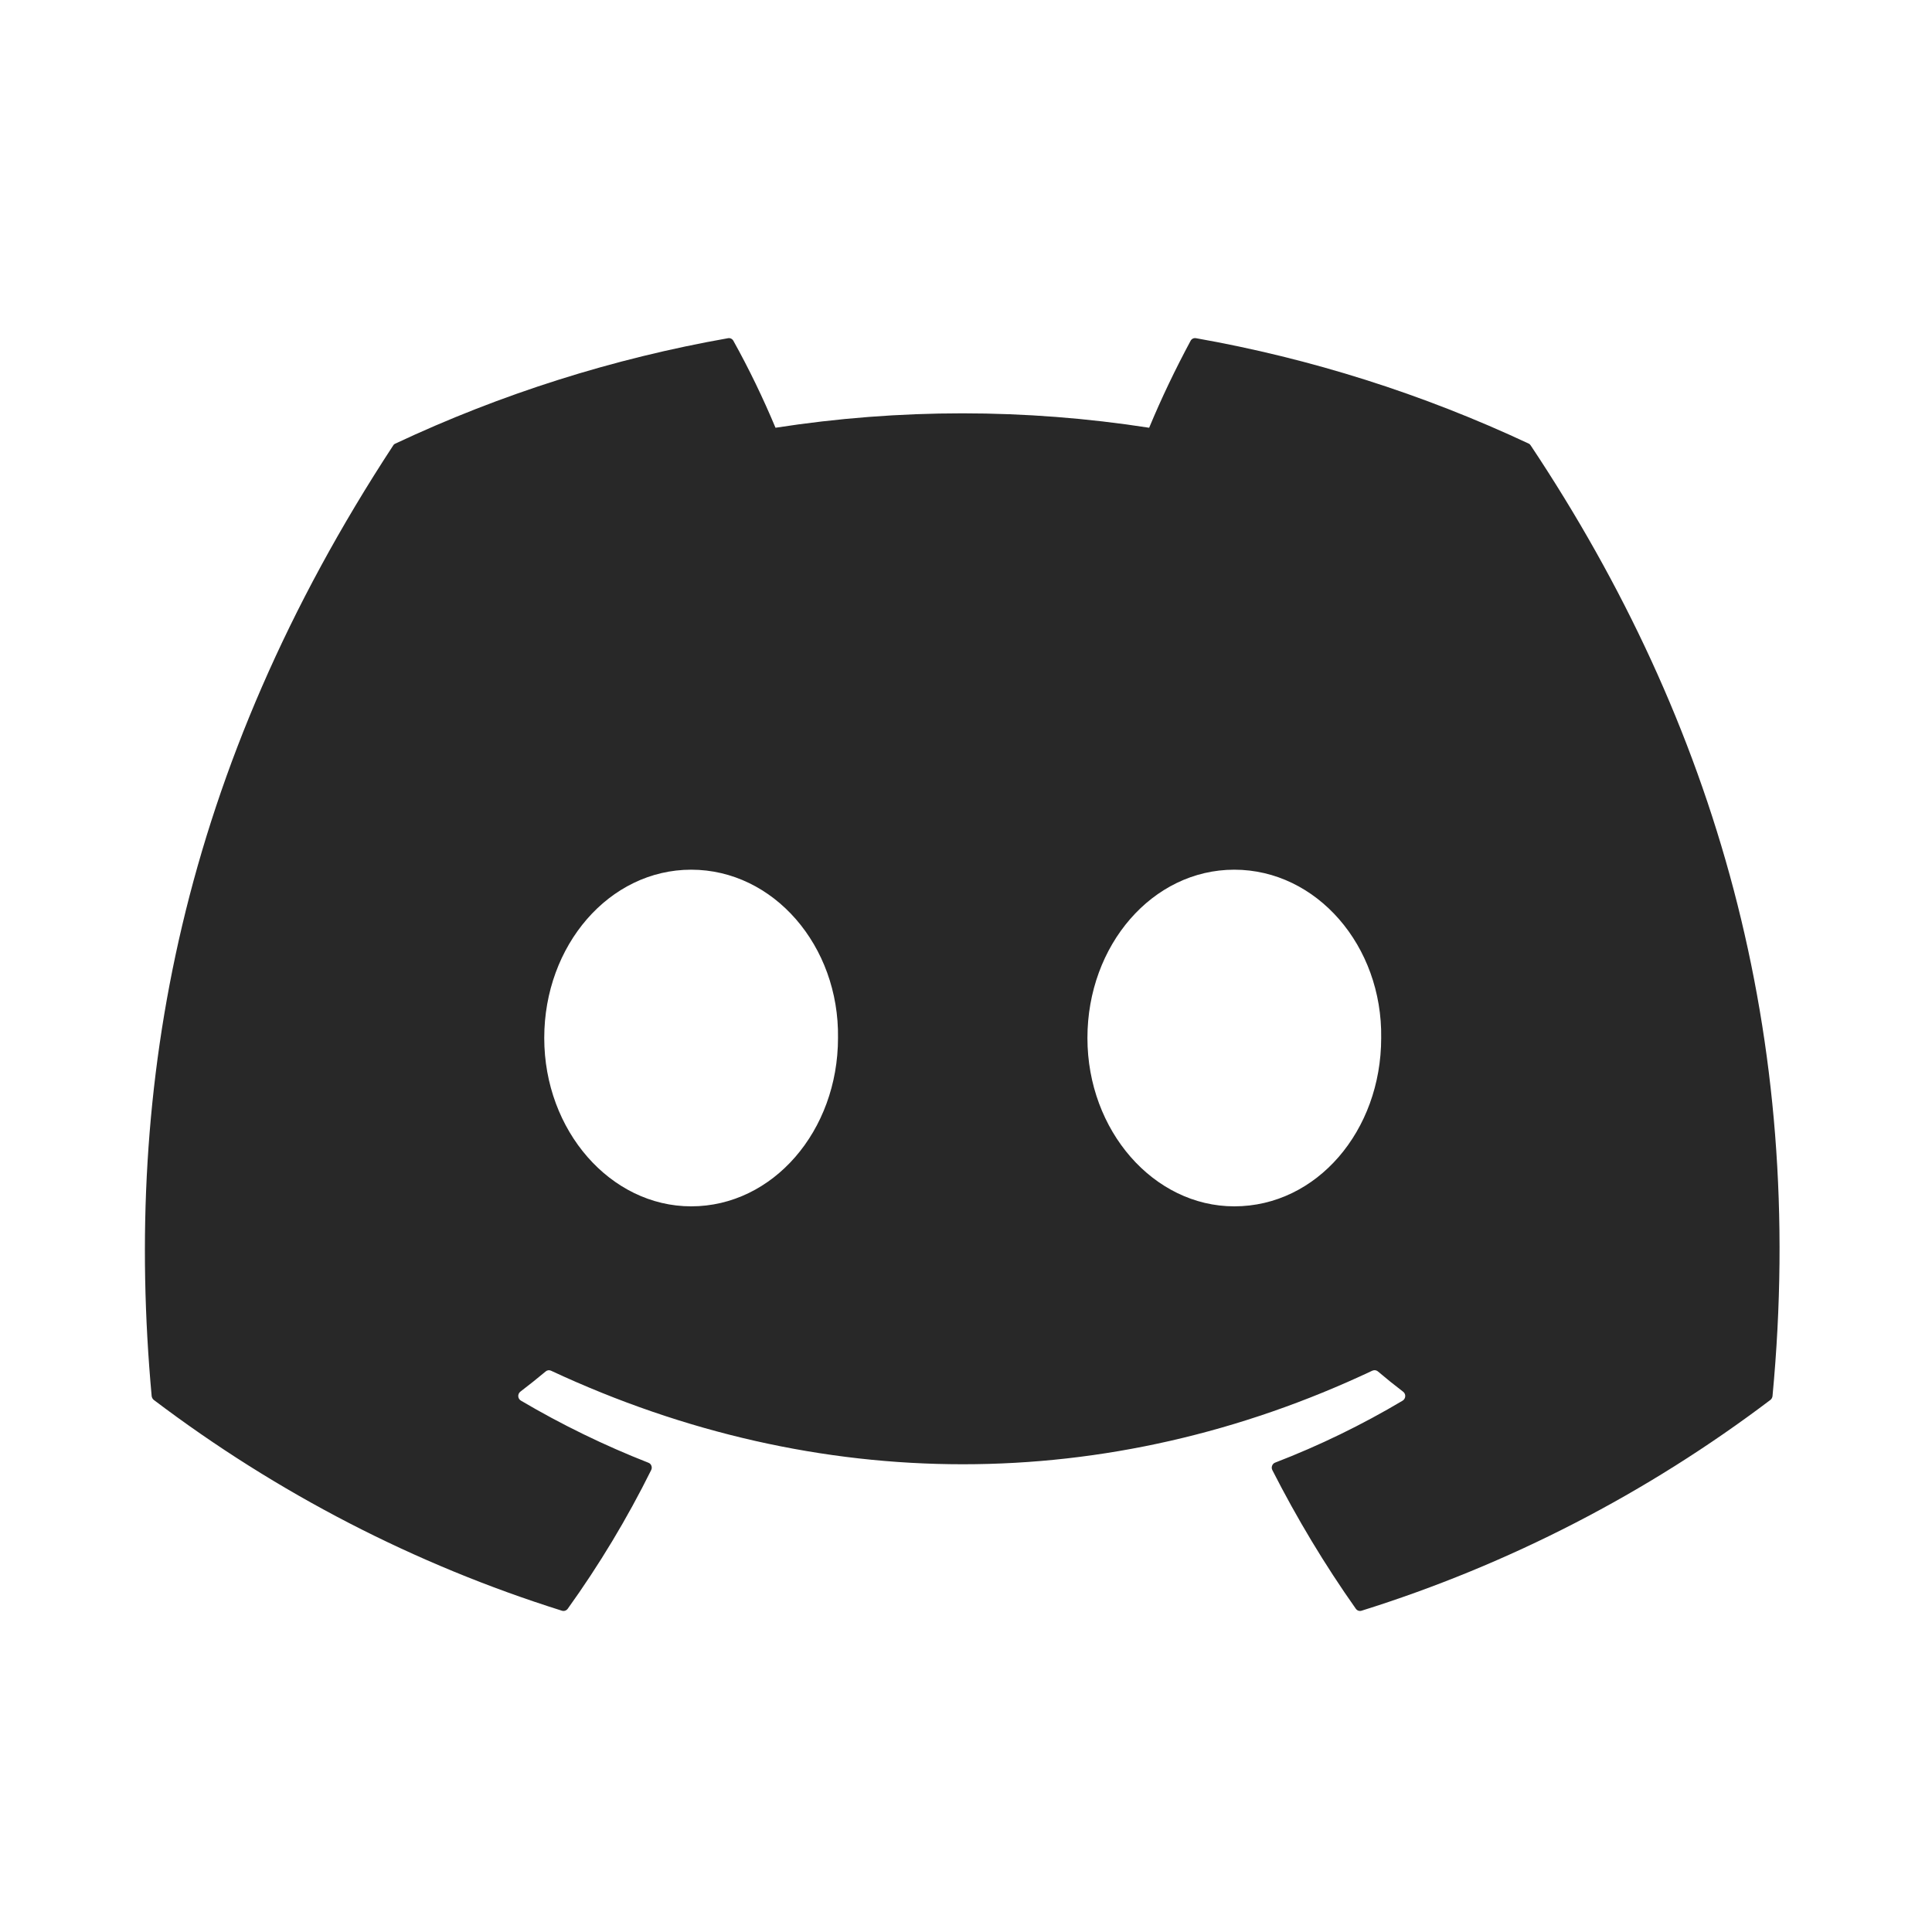
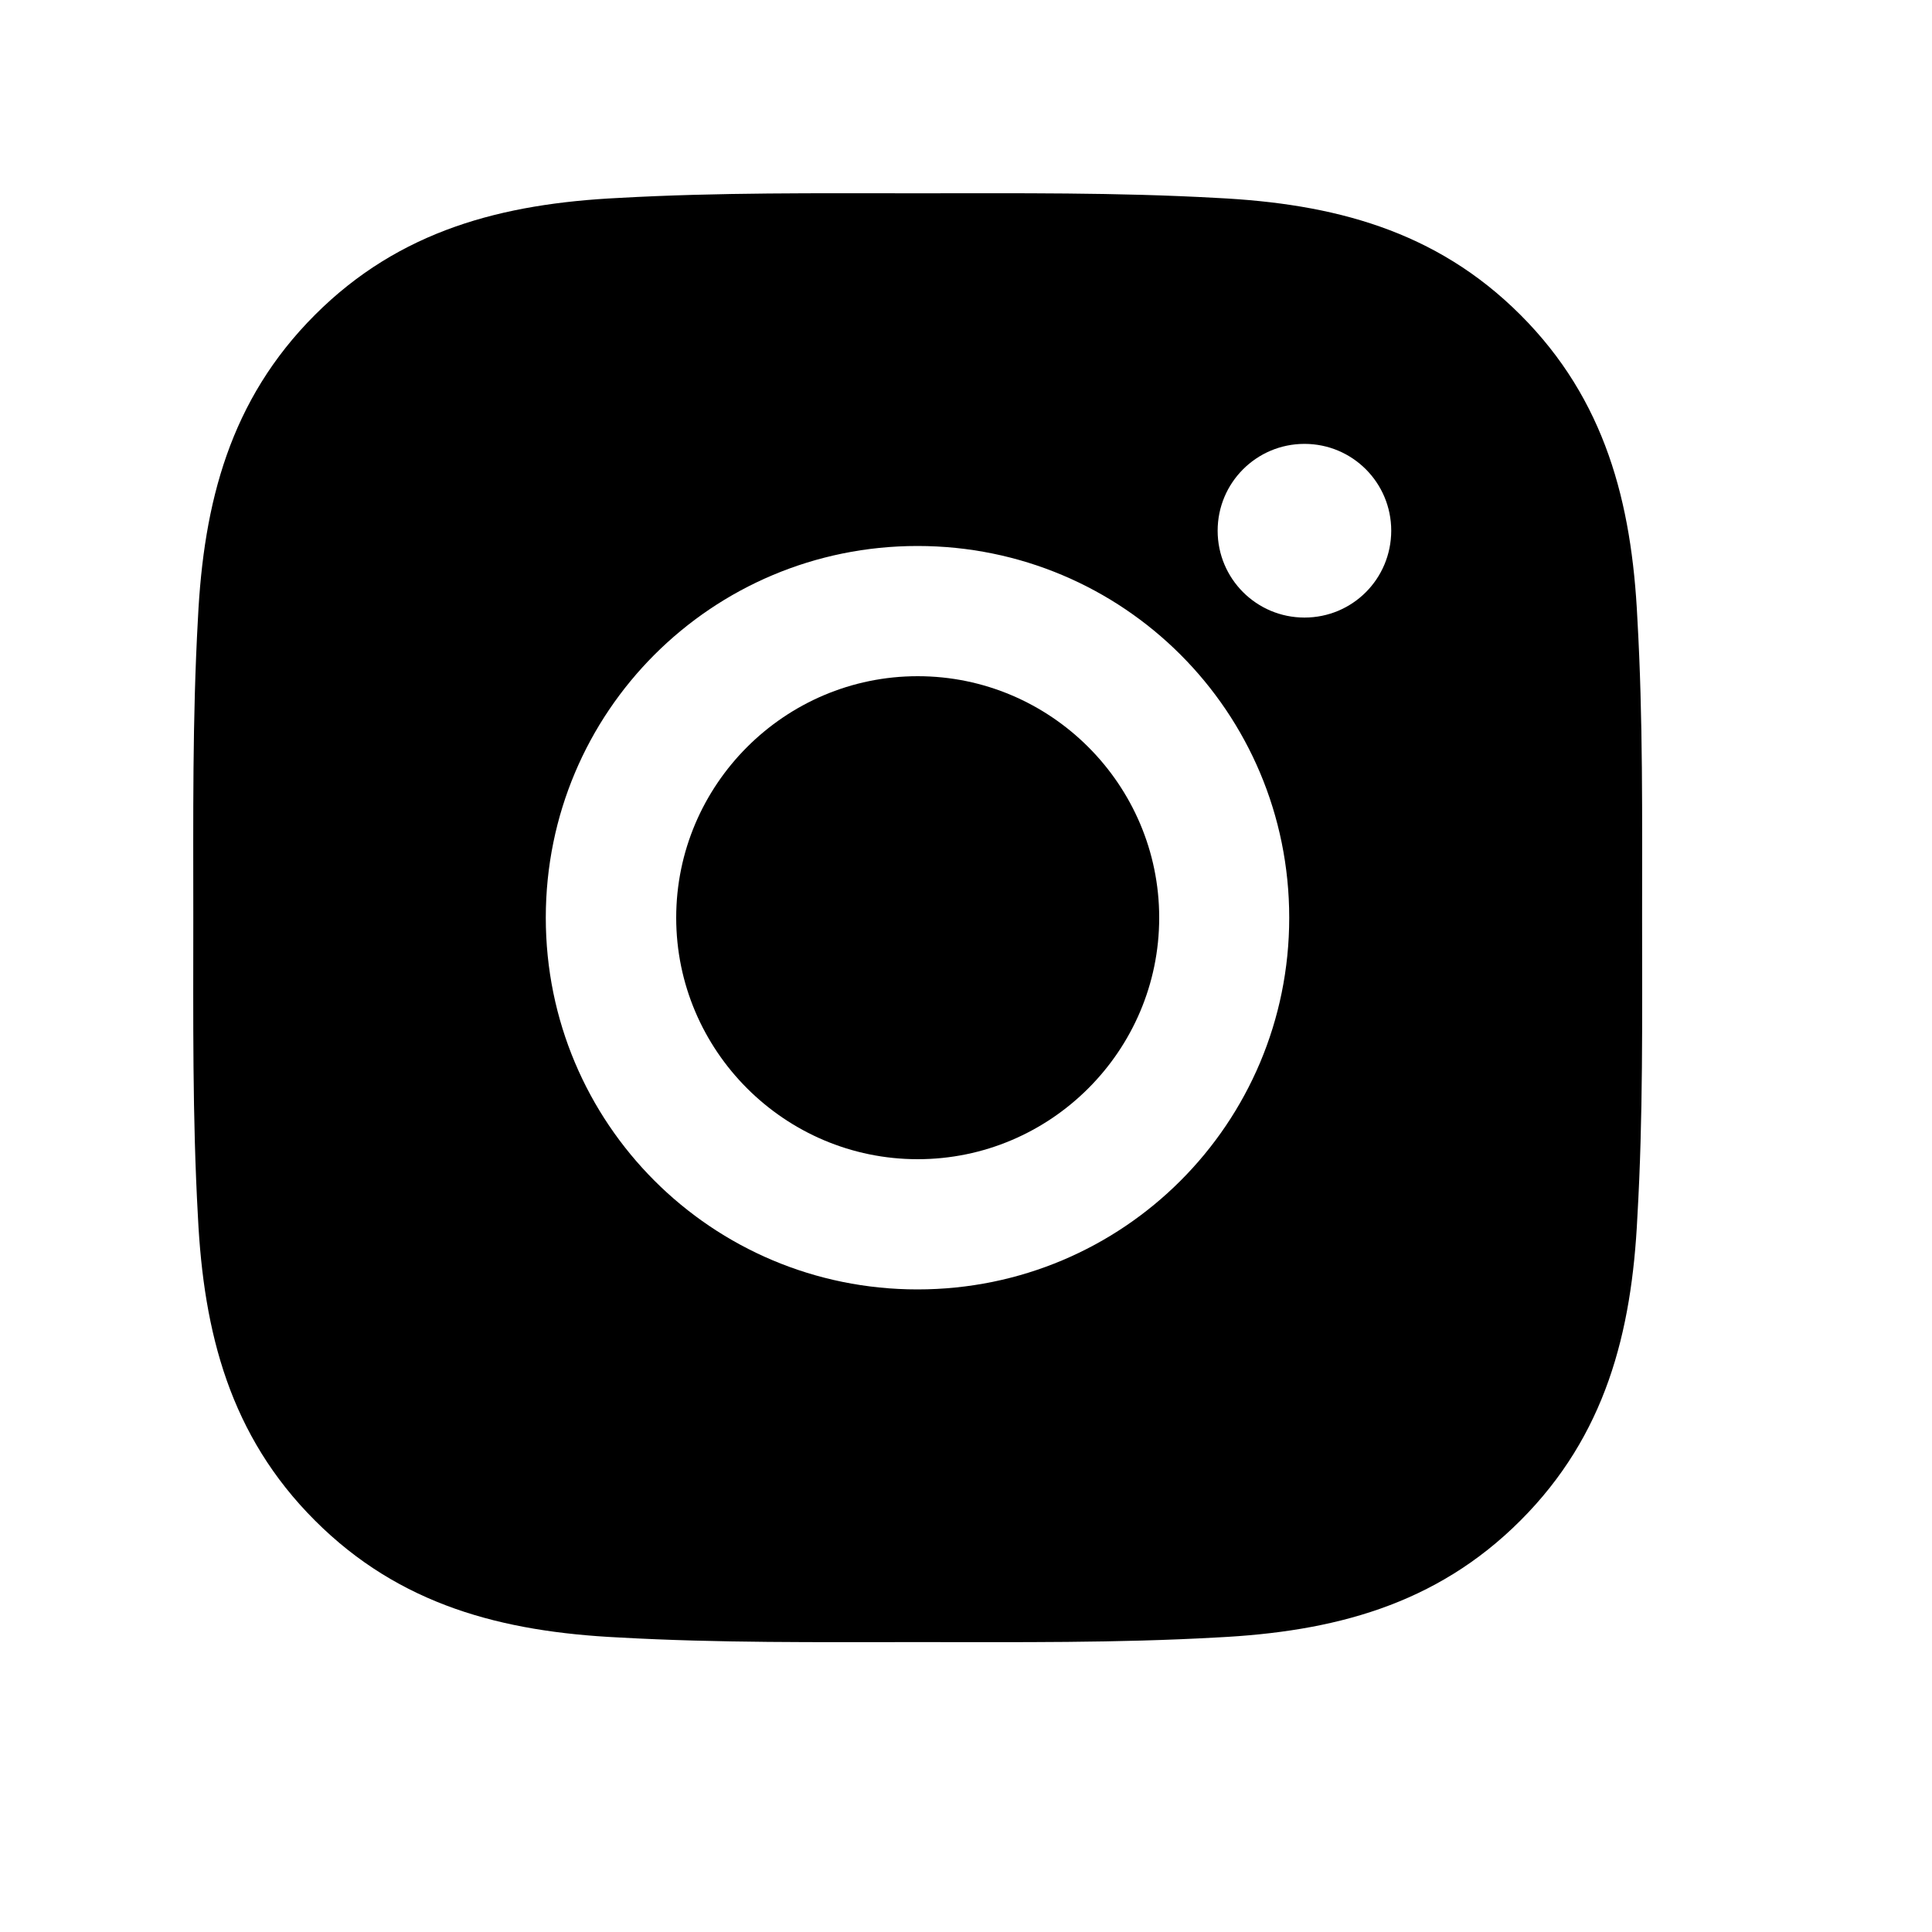
<svg xmlns="http://www.w3.org/2000/svg" width="20px" height="20px" viewBox="0 0 20 20" version="1.1">
-   <g id="新官网" stroke="none" stroke-width="1" fill="none" fill-rule="evenodd">
-     <g id="尾部" transform="translate(-365, -158)">
-       <g id="编组-8" transform="translate(365, 158)">
-         <rect id="矩形" x="0" y="0" width="20" height="20" />
-         <g id="编组" transform="translate(1.5, 3.5)" fill="#282828" fill-rule="nonzero">
-           <path d="M14.347,1.113 C14.342,1.104 14.334,1.096 14.325,1.092 C13.228,0.578 12.07,0.211 10.881,0.001 C10.858,-0.003 10.836,0.007 10.825,0.028 C10.668,0.32 10.524,0.62 10.396,0.928 C9.114,0.729 7.81,0.729 6.528,0.928 C6.399,0.62 6.254,0.319 6.092,0.028 C6.081,0.008 6.059,-0.003 6.037,0.001 C4.847,0.211 3.689,0.577 2.593,1.092 C2.583,1.096 2.575,1.103 2.57,1.112 C0.376,4.46 -0.225,7.726 0.07,10.952 C0.072,10.968 0.08,10.982 0.092,10.992 C1.369,11.959 2.798,12.697 4.317,13.174 C4.339,13.181 4.363,13.173 4.377,13.154 C4.703,12.7 4.992,12.22 5.241,11.718 C5.248,11.704 5.249,11.687 5.243,11.673 C5.238,11.658 5.226,11.647 5.212,11.642 C4.756,11.463 4.314,11.248 3.892,10.999 C3.876,10.989 3.866,10.973 3.865,10.954 C3.864,10.936 3.872,10.918 3.886,10.907 C3.975,10.839 4.063,10.769 4.149,10.697 C4.164,10.684 4.185,10.681 4.203,10.689 C6.973,11.981 9.971,11.981 12.707,10.689 C12.726,10.681 12.747,10.683 12.763,10.696 C12.849,10.769 12.936,10.839 13.025,10.907 C13.04,10.918 13.048,10.936 13.047,10.954 C13.046,10.973 13.036,10.989 13.021,10.999 C12.599,11.25 12.157,11.465 11.7,11.641 C11.686,11.646 11.674,11.658 11.669,11.673 C11.663,11.687 11.664,11.704 11.671,11.718 C11.925,12.217 12.213,12.697 12.535,13.153 C12.549,13.173 12.572,13.181 12.595,13.174 C14.116,12.698 15.548,11.96 16.827,10.992 C16.839,10.983 16.847,10.968 16.849,10.952 C17.202,7.223 16.258,3.984 14.347,1.113 L14.347,1.113 Z M5.655,8.988 C4.821,8.988 4.134,8.206 4.134,7.245 C4.134,6.285 4.808,5.503 5.655,5.503 C6.508,5.503 7.189,6.292 7.175,7.245 C7.175,8.206 6.502,8.988 5.655,8.988 L5.655,8.988 Z M11.277,8.988 C10.444,8.988 9.757,8.206 9.757,7.245 C9.757,6.285 10.43,5.503 11.277,5.503 C12.131,5.503 12.812,6.292 12.798,7.245 C12.798,8.206 12.131,8.988 11.277,8.988 Z" id="形状" />
+   <g id="跟单" stroke="none" stroke-width="1" fill="none" fill-rule="evenodd">
+     <g id="尾部" transform="translate(-365, -157)">
+       <g id="编组-15" transform="translate(365, 121)">
+         <g id="编组-8" transform="translate(0, 36)">
+           <rect id="矩形" x="0" y="0" width="20" height="20" />
+           <g id="编组" transform="translate(2, 2)" fill="#000000" fill-rule="nonzero">
+             <path d="M7.5,5 C6.123,5 5,6.123 5,7.5 C5,8.877 6.123,10 7.5,10 C8.877,10 10,8.877 10,7.5 C10,6.123 8.877,5 7.5,5 Z" id="路径" />
+             <path d="M14.999,7.5 C14.999,6.464 15.009,5.438 14.95,4.404 C14.892,3.203 14.618,2.138 13.74,1.26 C12.86,0.38 11.796,0.108 10.596,0.049 C9.56,-0.009 8.534,0.001 7.5,0.001 C6.464,0.001 5.438,-0.009 4.404,0.049 C3.203,0.108 2.138,0.381 1.26,1.26 C0.38,2.14 0.108,3.203 0.049,4.404 C-0.009,5.44 0.001,6.466 0.001,7.5 C0.001,8.534 -0.009,9.562 0.049,10.596 C0.108,11.797 0.381,12.862 1.26,13.74 C2.139,14.62 3.203,14.892 4.404,14.951 C5.44,15.009 6.466,14.999 7.5,14.999 C8.536,14.999 9.562,15.009 10.596,14.951 C11.796,14.892 12.862,14.619 13.74,13.74 C14.62,12.86 14.892,11.797 14.95,10.596 C15.01,9.562 14.999,8.536 14.999,7.5 Z M7.498,11.348 C5.368,11.348 3.65,9.63 3.65,7.5 C3.65,5.37 5.368,3.652 7.498,3.652 C9.628,3.652 11.346,5.37 11.346,7.5 C11.346,9.63 9.628,11.348 7.498,11.348 Z M11.504,4.393 C11.007,4.393 10.605,3.991 10.605,3.494 C10.605,2.997 11.007,2.595 11.504,2.595 C12.001,2.595 12.402,2.997 12.402,3.494 C12.401,3.993 12.001,4.393 11.504,4.393 Z" id="形状" />
+           </g>
        </g>
      </g>
    </g>
  </g>
</svg>
